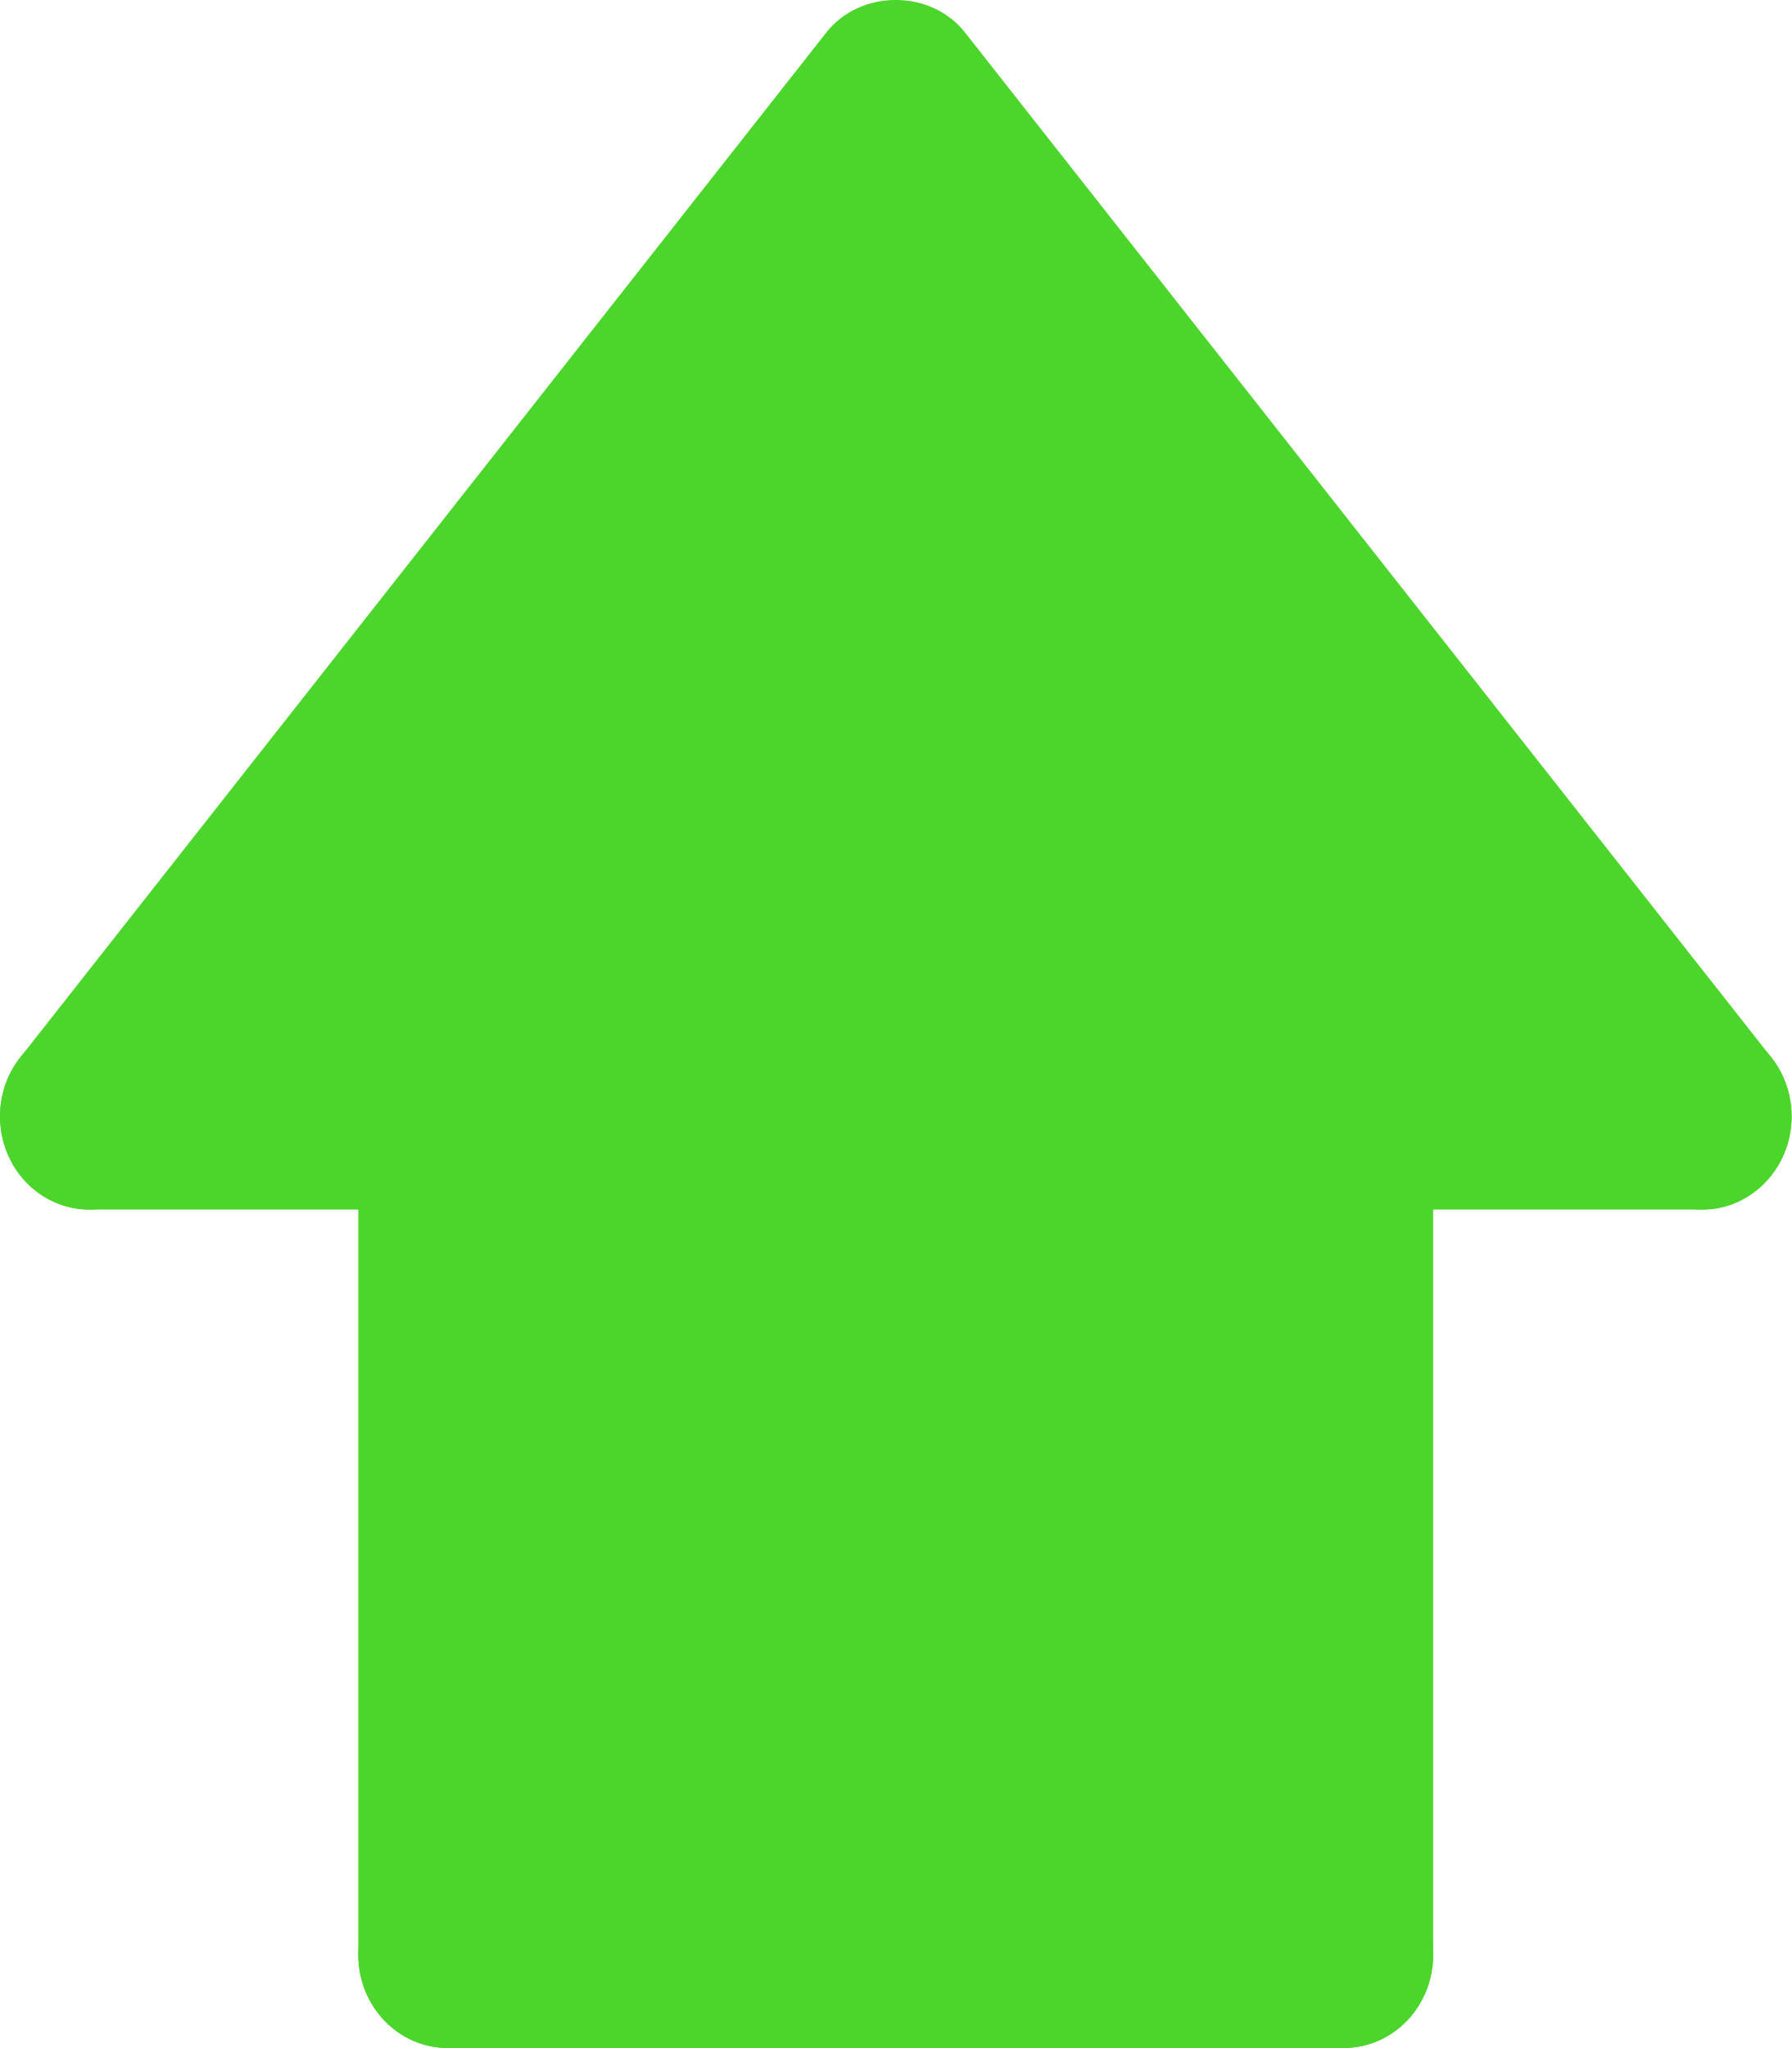
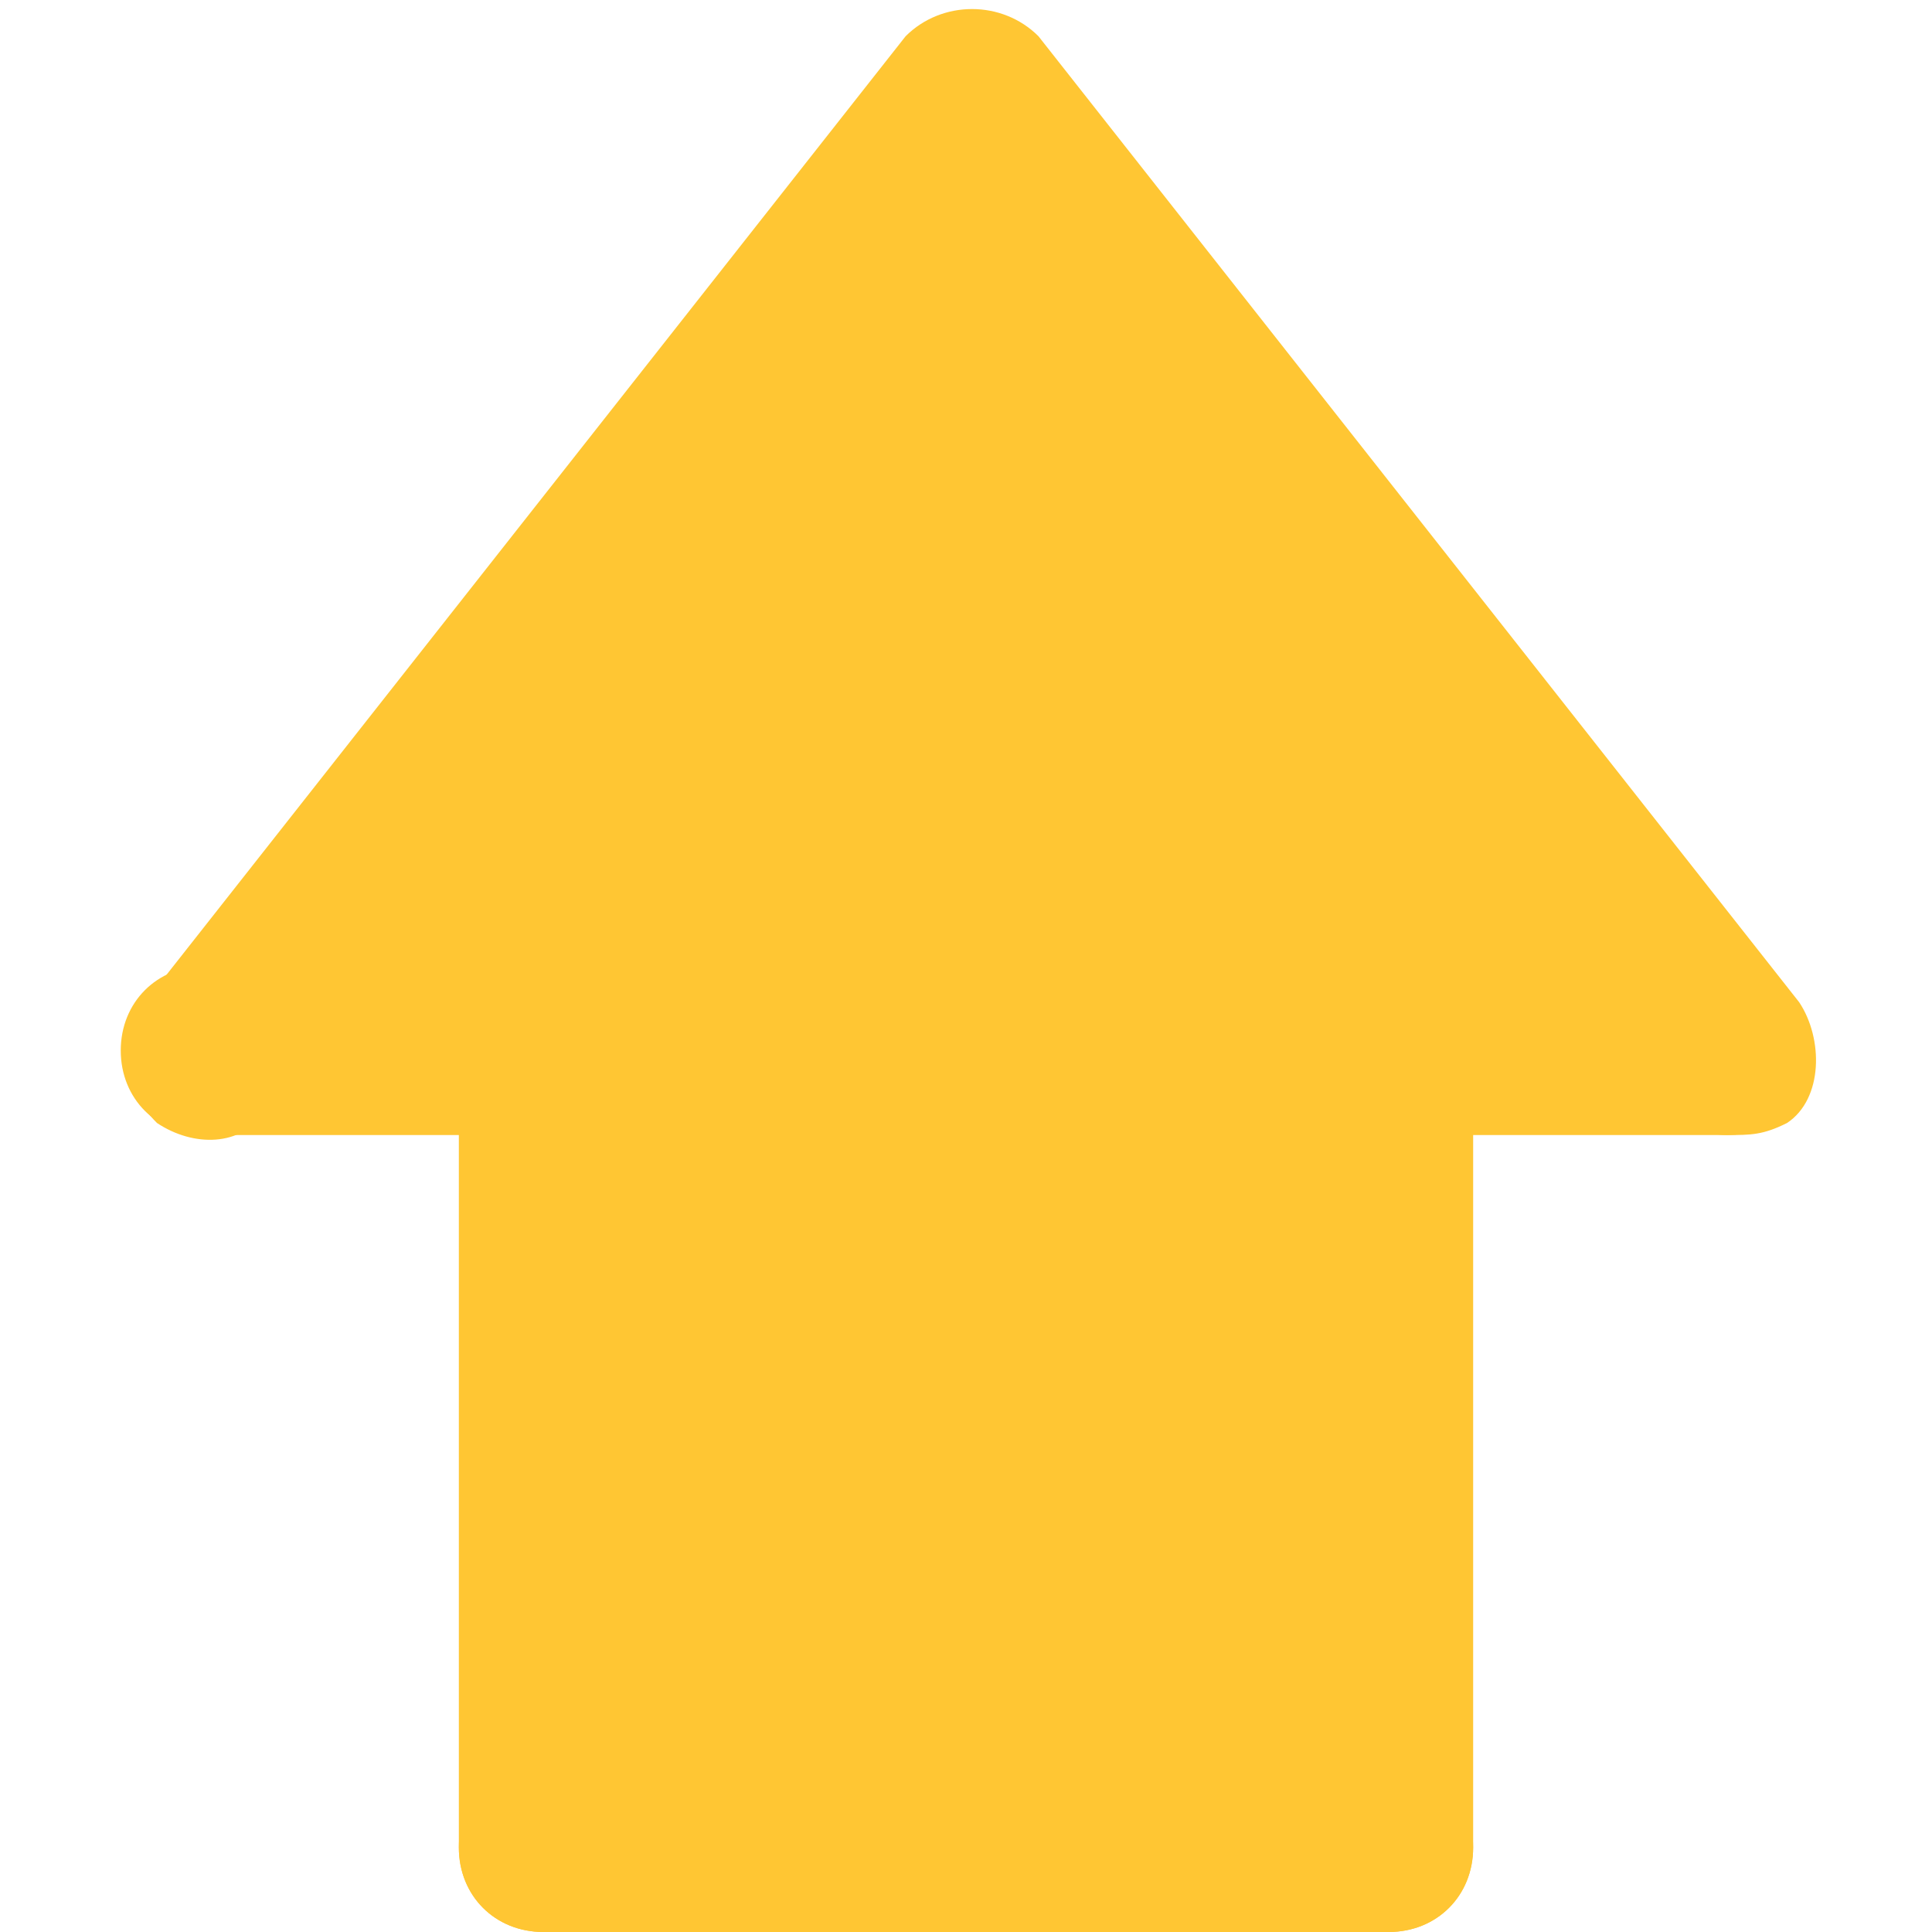
- <svg xmlns="http://www.w3.org/2000/svg" width="14" height="16" viewBox="0 0 14 16" fill="none">
-   <path d="M10.5 8.722V15.272H3.502V8.722H0.702L7.001 0.708L13.3 8.722H10.5Z" fill="#4CD62B" />
-   <path d="M13.301 9.45C13.098 9.45 12.897 9.359 12.758 9.183L7 1.863L1.242 9.183C0.996 9.495 0.557 9.539 0.257 9.286C-0.042 9.03 -0.086 8.573 0.158 8.262L6.457 0.254C6.724 -0.085 7.275 -0.085 7.541 0.254L13.842 8.262C14.087 8.573 14.042 9.031 13.742 9.286C13.613 9.396 13.457 9.45 13.301 9.45Z" fill="#4CD62B" />
-   <path d="M3.5 16C3.113 16 2.8 15.675 2.8 15.272V8.722C2.8 8.319 3.113 7.994 3.5 7.994C3.887 7.994 4.2 8.319 4.2 8.722V15.272C4.2 15.675 3.887 16 3.5 16Z" fill="#4CD62B" />
-   <path d="M10.499 16H3.5C3.113 16 2.8 15.674 2.8 15.272C2.8 14.869 3.113 14.544 3.5 14.544H10.499C10.886 14.544 11.199 14.869 11.199 15.272C11.199 15.674 10.886 16 10.499 16Z" fill="#4CD62B" />
-   <path d="M10.499 16C10.112 16 9.799 15.675 9.799 15.272V8.722C9.799 8.319 10.112 7.994 10.499 7.994C10.886 7.994 11.199 8.319 11.199 8.722V15.272C11.199 15.675 10.886 16 10.499 16Z" fill="#4CD62B" />
-   <path d="M3.501 9.45H0.7C0.313 9.45 0 9.124 0 8.722C0 8.319 0.313 7.994 0.7 7.994H3.501C3.888 7.994 4.2 8.319 4.2 8.722C4.2 9.124 3.888 9.45 3.501 9.45Z" fill="#4CD62B" />
-   <path d="M13.3 9.45H10.499C10.112 9.45 9.799 9.124 9.799 8.722C9.799 8.319 10.112 7.994 10.499 7.994H13.3C13.687 7.994 14 8.319 14 8.722C14 9.124 13.687 9.45 13.3 9.45Z" fill="#4CD62B" />
+ <svg xmlns="http://www.w3.org/2000/svg" version="1.1" id="Layer_1" x="0px" y="0px" viewBox="0 0 16 16" style="enable-background:new 0 0 16 16;" xml:space="preserve">
+   <style type="text/css">
+ 	.st0{fill:#FFC633;}
+ </style>
+   <path class="st0" d="M11.5,8.7v6.6h-7V8.7H1.7l6.3-8l6.3,8H11.5z" />
+   <path class="st0" d="M14.3,9.4c-0.2,0-0.4-0.1-0.5-0.3L8,1.9L2.2,9.2C2,9.5,1.6,9.5,1.3,9.3C1,9,0.9,8.6,1.2,8.3l6.3-8  c0.3-0.3,0.8-0.3,1.1,0l6.3,8c0.2,0.3,0.2,0.8-0.1,1C14.6,9.4,14.5,9.4,14.3,9.4z" />
+   <path class="st0" d="M4.5,16c-0.4,0-0.7-0.3-0.7-0.7V8.7C3.8,8.3,4.1,8,4.5,8c0.4,0,0.7,0.3,0.7,0.7v6.6C5.2,15.7,4.9,16,4.5,16z" />
+   <path class="st0" d="M11.5,16h-7c-0.4,0-0.7-0.3-0.7-0.7c0-0.4,0.3-0.7,0.7-0.7h7c0.4,0,0.7,0.3,0.7,0.7C12.2,15.7,11.9,16,11.5,16z  " />
+   <path class="st0" d="M11.5,16c-0.4,0-0.7-0.3-0.7-0.7V8.7c0-0.4,0.3-0.7,0.7-0.7s0.7,0.3,0.7,0.7v6.6C12.2,15.7,11.9,16,11.5,16z" />
+   <path class="st0" d="M4.5,9.4H1.7C1.3,9.4,1,9.1,1,8.7C1,8.3,1.3,8,1.7,8h2.8c0.4,0,0.7,0.3,0.7,0.7C5.2,9.1,4.9,9.4,4.5,9.4z" />
+   <path class="st0" d="M14.3,9.4h-2.8c-0.4,0-0.7-0.3-0.7-0.7c0-0.4,0.3-0.7,0.7-0.7h2.8C14.7,8,15,8.3,15,8.7  C15,9.1,14.7,9.4,14.3,9.4z" />
</svg>
